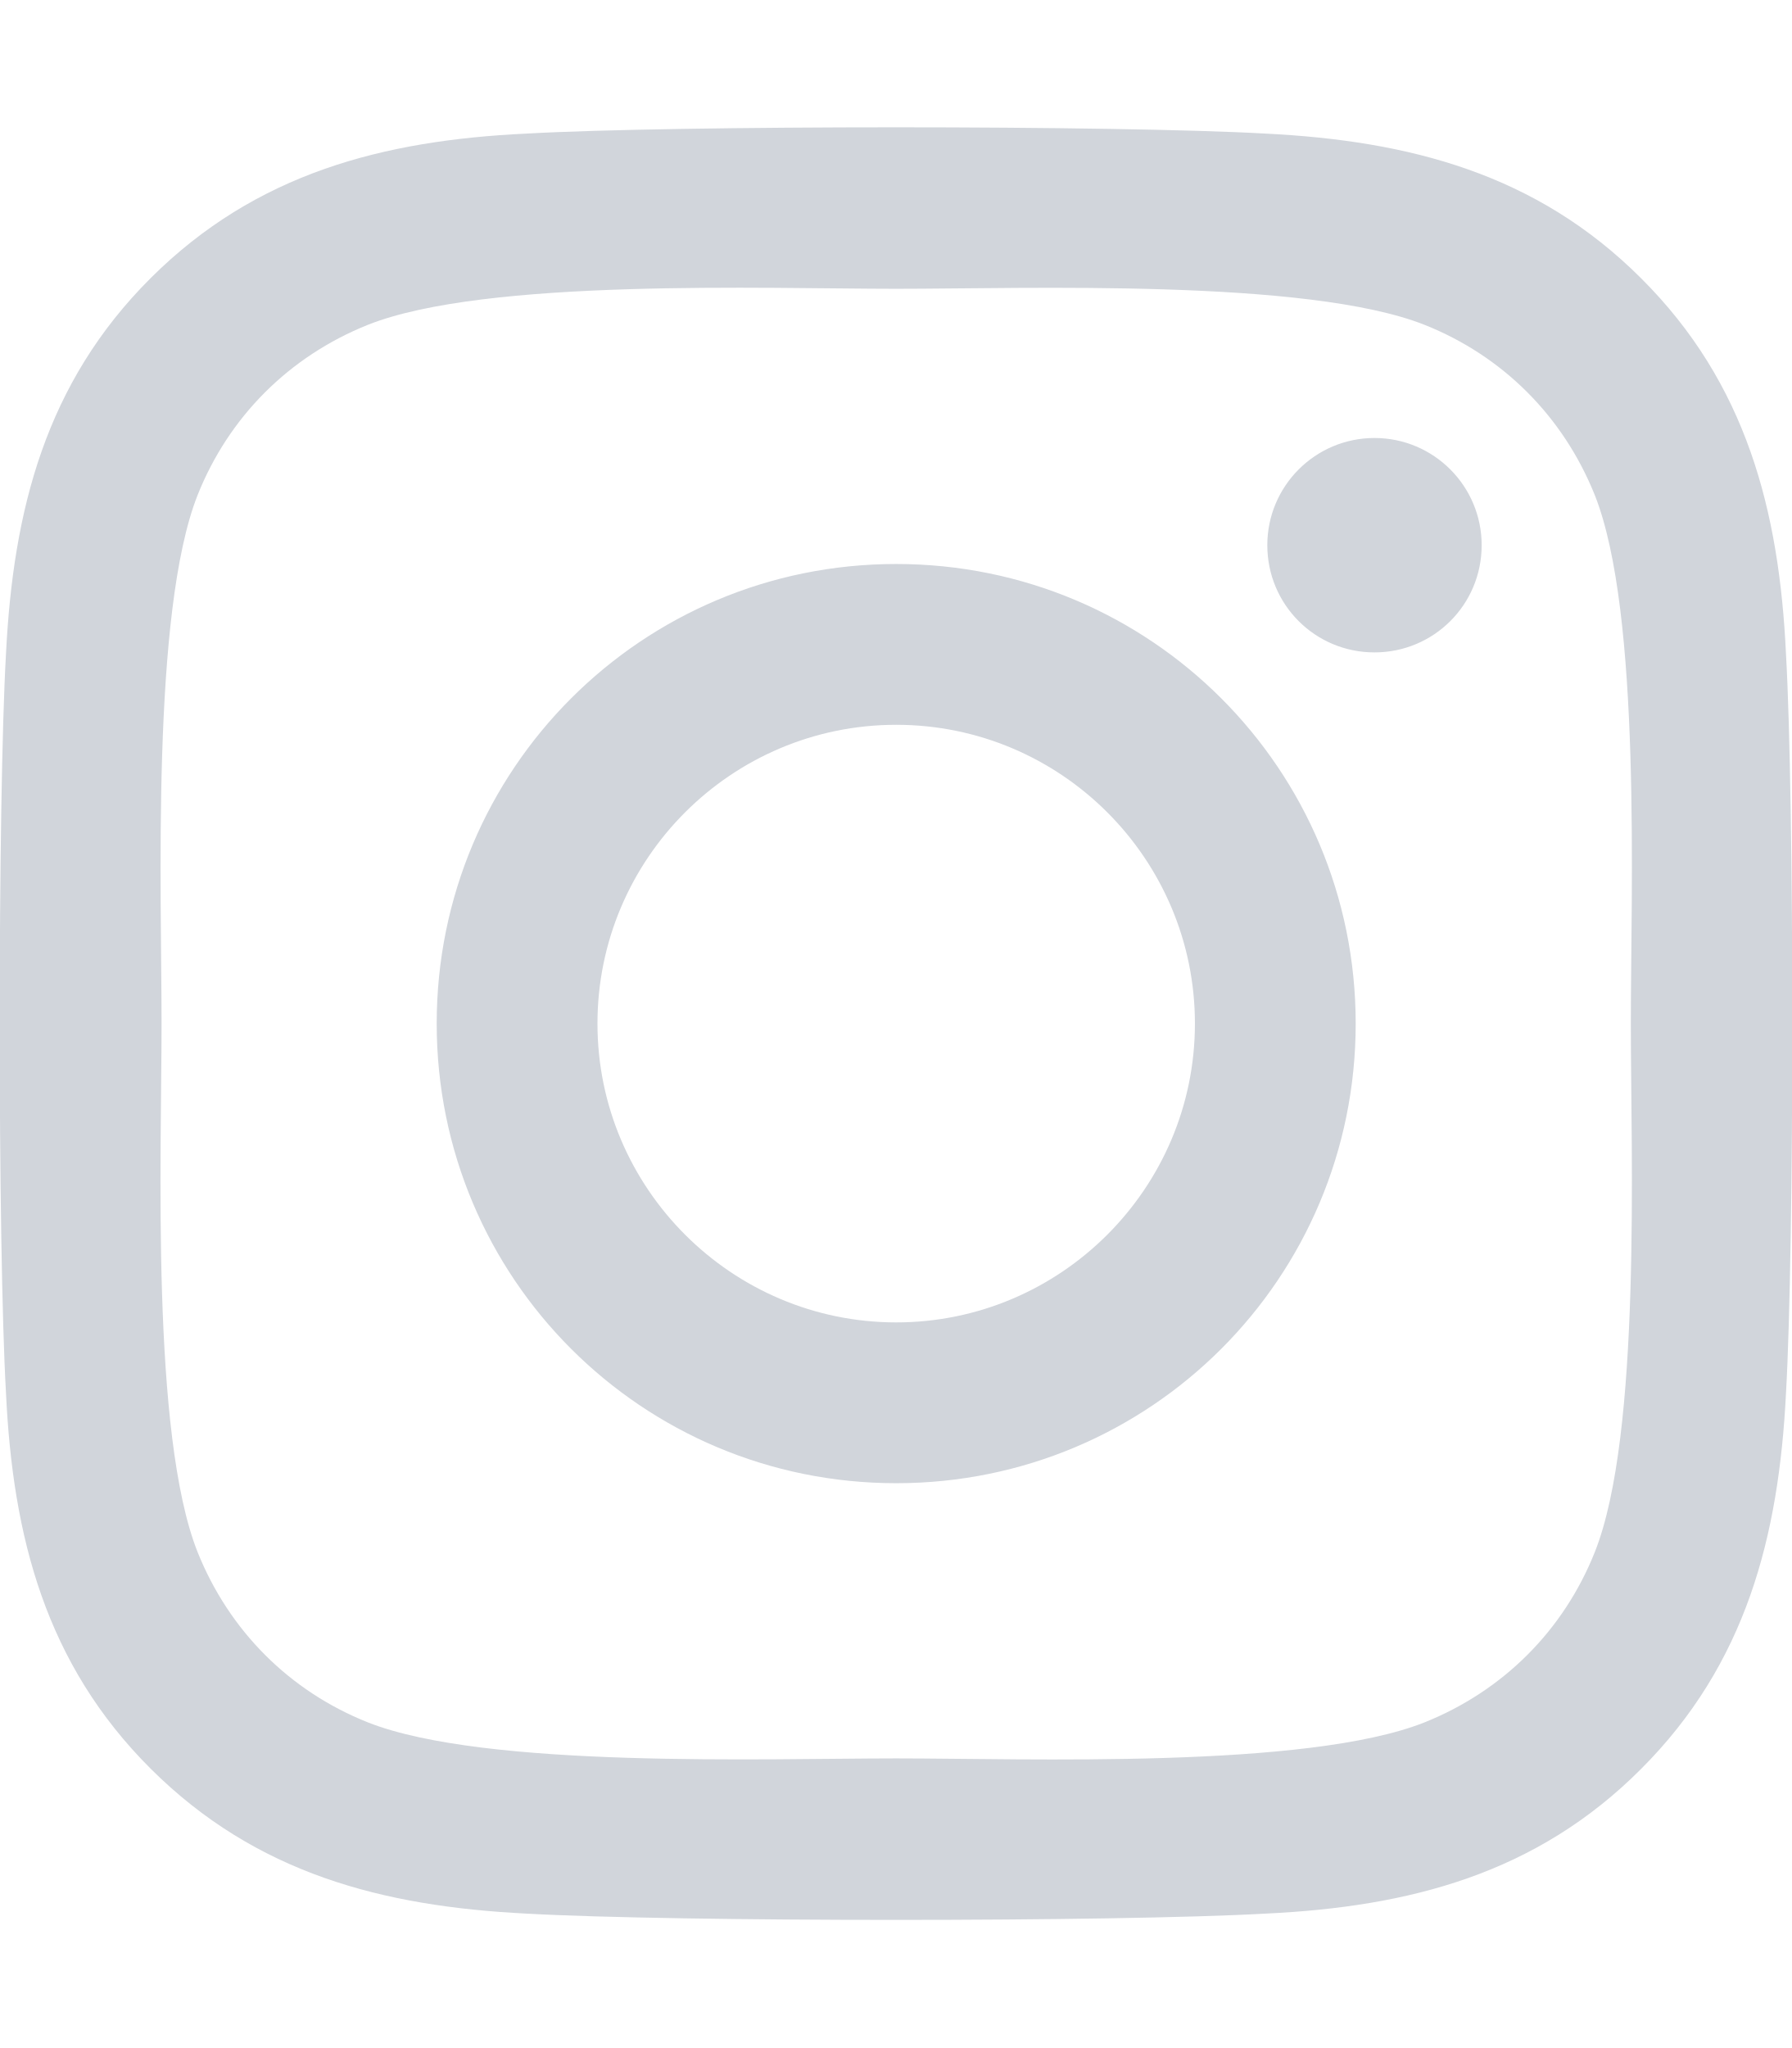
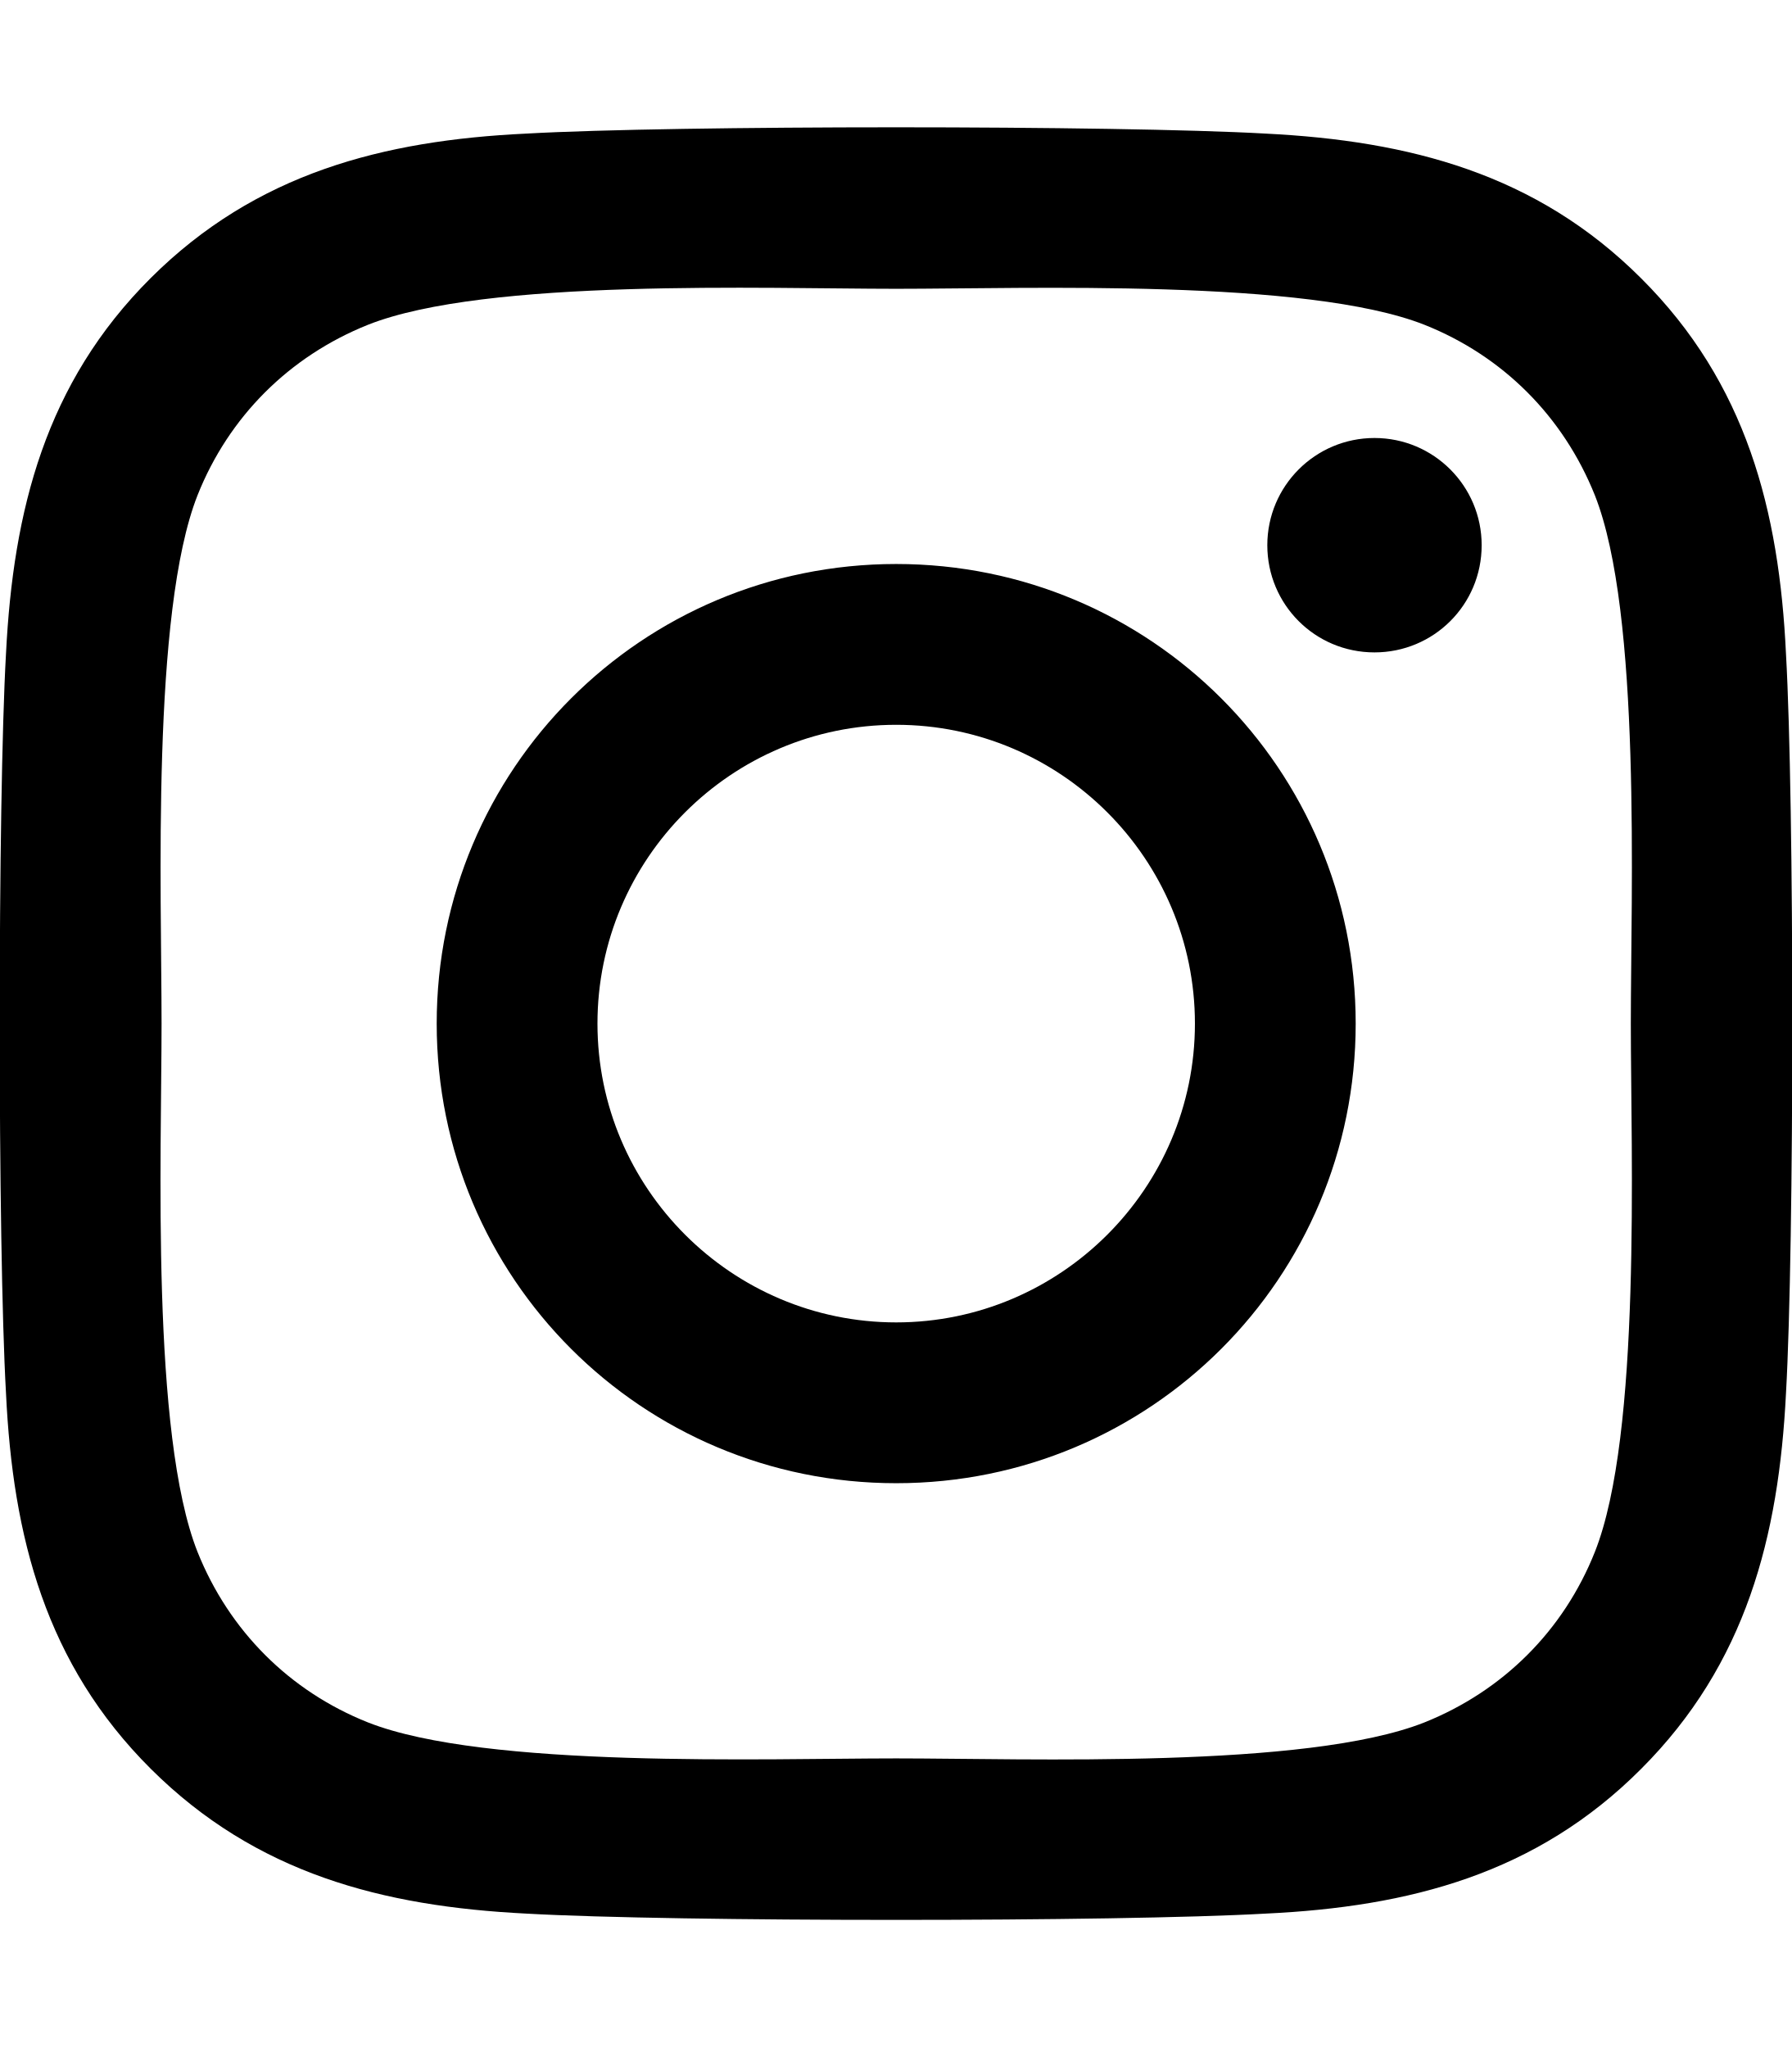
- <svg xmlns="http://www.w3.org/2000/svg" height="1em" fill="rgb(209 213 219)" viewBox="0 0 448 512">
+ <svg xmlns="http://www.w3.org/2000/svg" height="1em" fill="#aaaaa" viewBox="0 0 448 512">
  <path d="M224.1 141c-63.6 0-114.9 51.3-114.9 114.9s51.3 114.9 114.9 114.9S339 319.5 339 255.9 287.7 141 224.1 141zm0 189.6c-41.1 0-74.7-33.5-74.7-74.7s33.5-74.7 74.7-74.7 74.7 33.5 74.7 74.7-33.6 74.7-74.7 74.7zm146.4-194.3c0 14.9-12 26.8-26.8 26.8-14.9 0-26.8-12-26.8-26.8s12-26.8 26.8-26.8 26.8 12 26.8 26.8zm76.1 27.2c-1.7-35.9-9.9-67.7-36.2-93.9-26.2-26.2-58-34.4-93.9-36.2-37-2.1-147.9-2.1-184.9 0-35.8 1.7-67.6 9.9-93.9 36.1s-34.4 58-36.2 93.9c-2.1 37-2.1 147.9 0 184.9 1.7 35.9 9.9 67.7 36.2 93.9s58 34.4 93.9 36.2c37 2.1 147.9 2.1 184.9 0 35.9-1.7 67.7-9.9 93.9-36.2 26.2-26.2 34.4-58 36.2-93.9 2.1-37 2.1-147.8 0-184.8zM398.8 388c-7.8 19.6-22.9 34.7-42.6 42.6-29.5 11.7-99.5 9-132.1 9s-102.7 2.6-132.1-9c-19.6-7.8-34.7-22.9-42.6-42.6-11.7-29.5-9-99.5-9-132.1s-2.6-102.7 9-132.1c7.8-19.6 22.9-34.7 42.6-42.6 29.5-11.7 99.5-9 132.1-9s102.7-2.6 132.1 9c19.6 7.8 34.7 22.9 42.6 42.6 11.7 29.5 9 99.5 9 132.1s2.7 102.7-9 132.1z" />
</svg>
